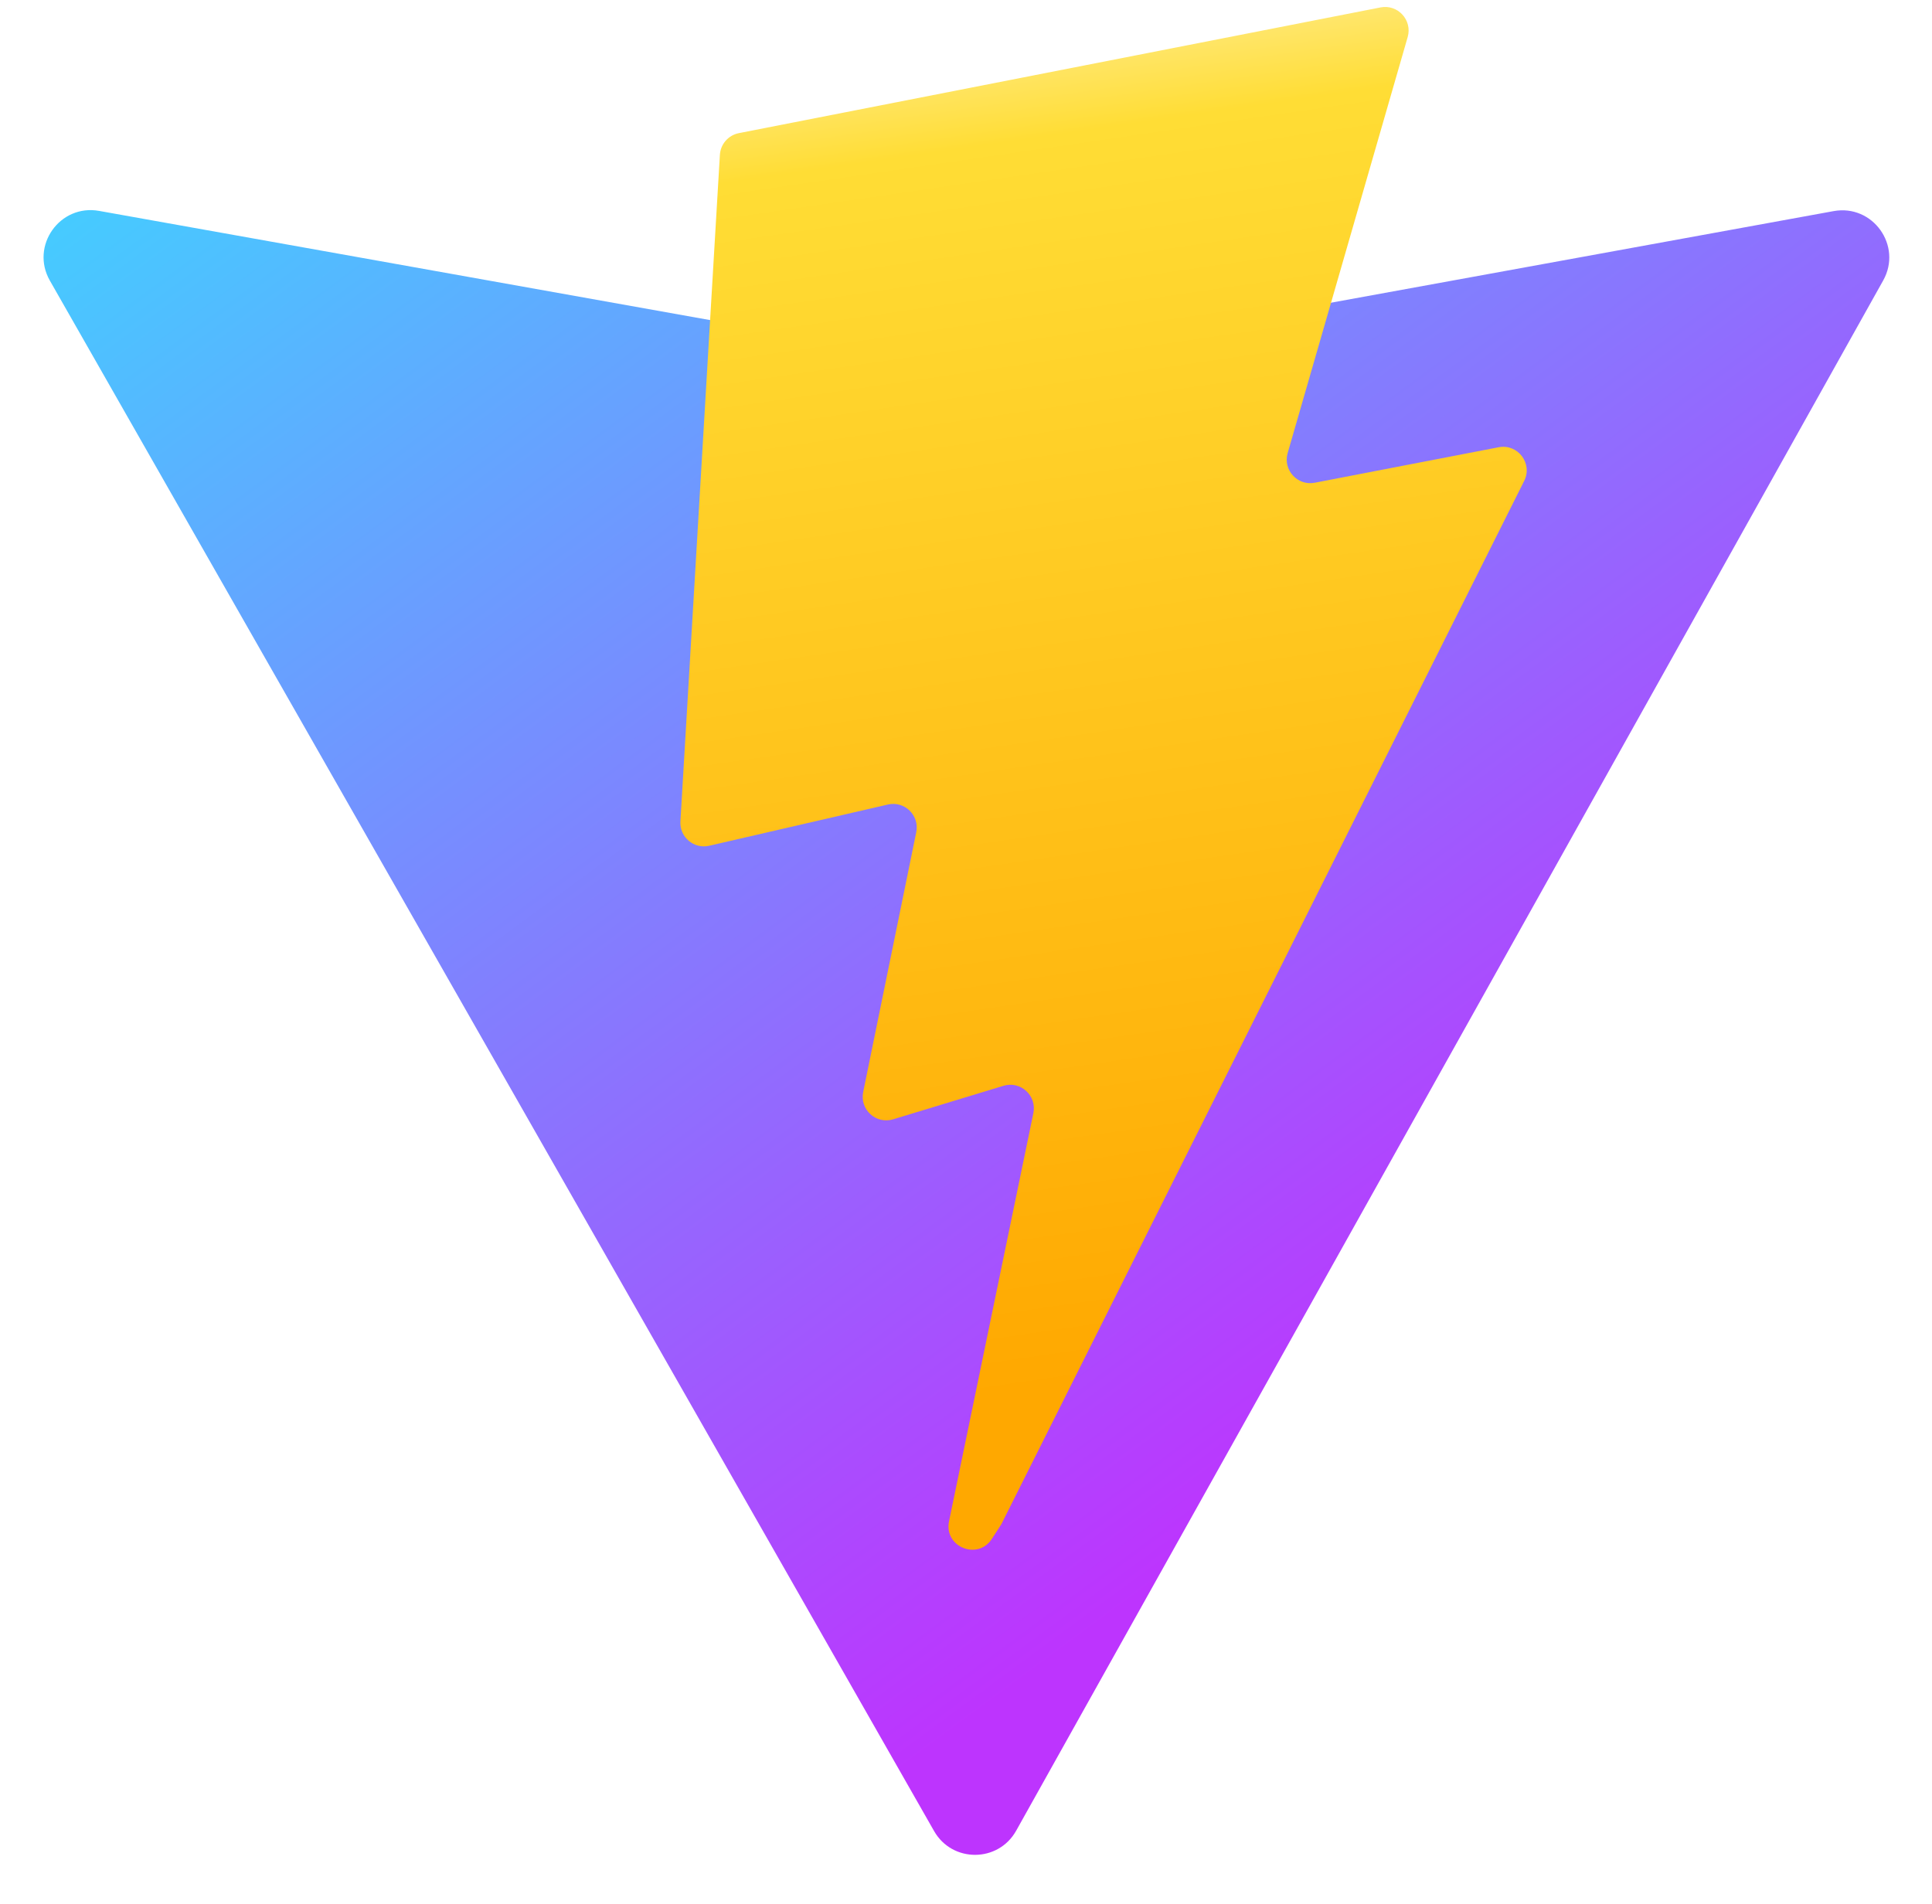
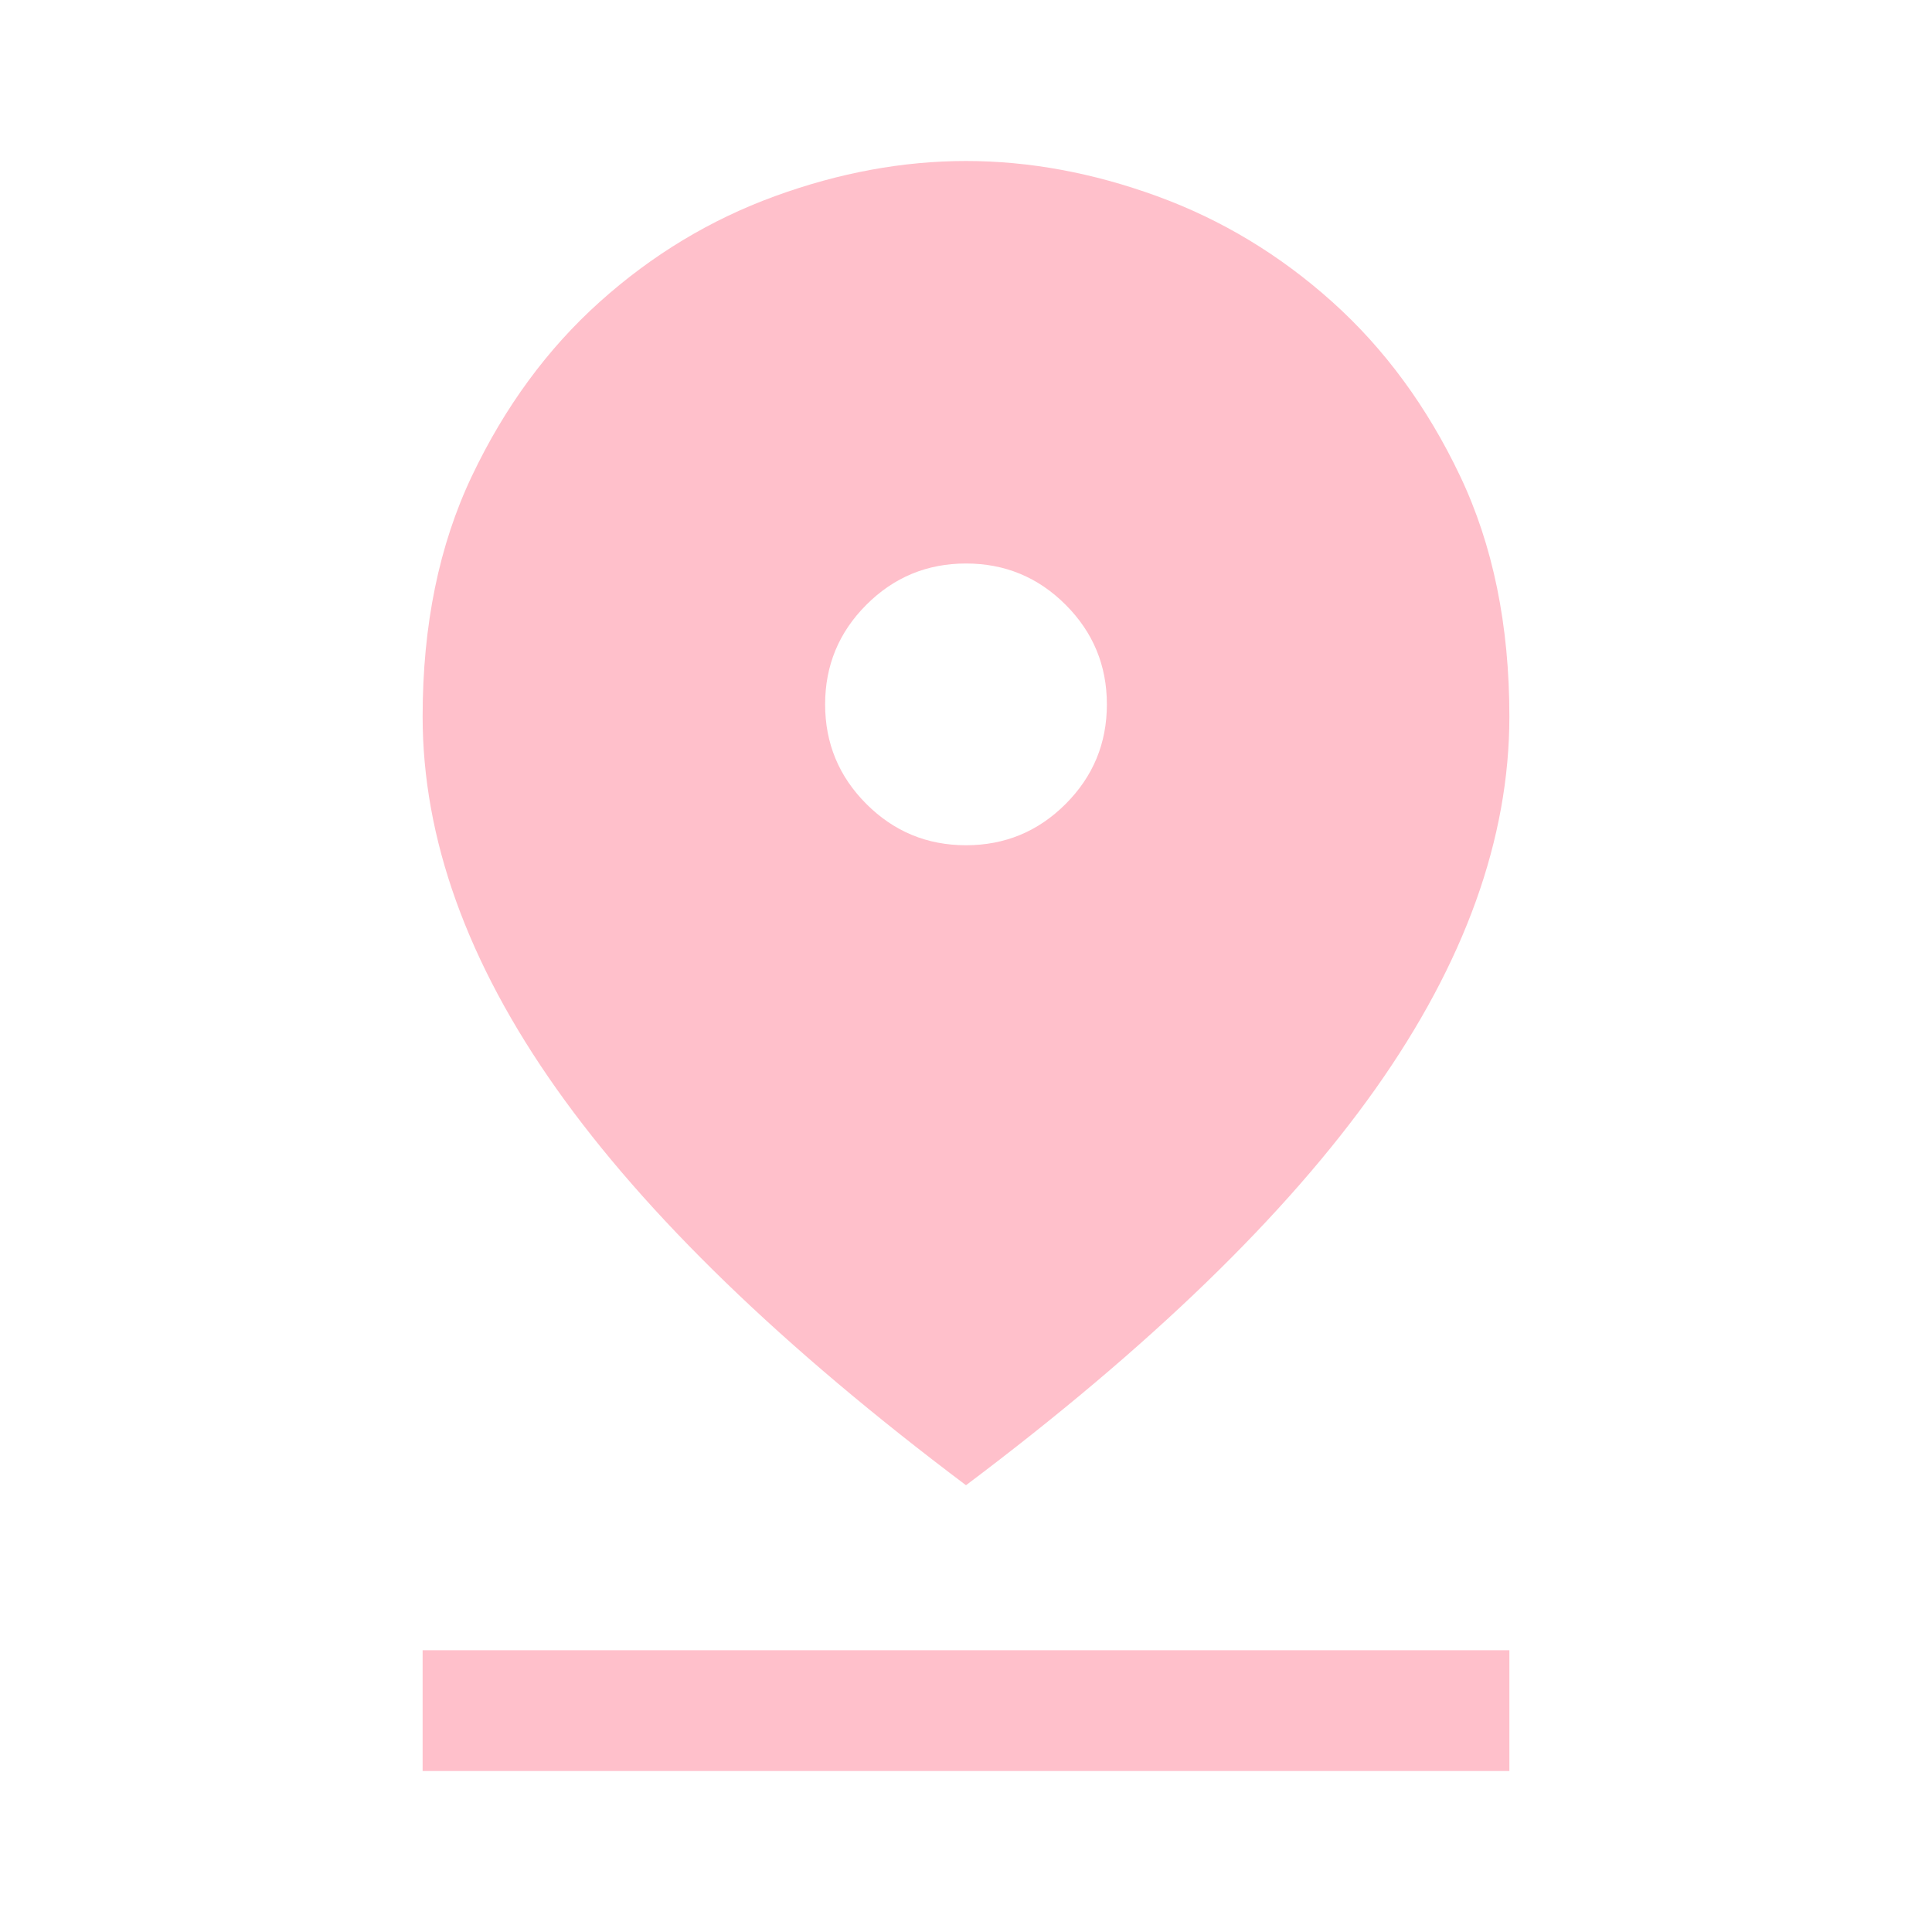
- <svg xmlns="http://www.w3.org/2000/svg" width="410" height="404" viewBox="0 0 410 404" fill="none">
-   <path d="M399.641 59.525L215.643 388.545C211.844 395.338 202.084 395.378 198.228 388.618L10.582 59.556C6.381 52.19 12.68 43.267 21.028 44.759L205.223 77.682C206.398 77.892 207.601 77.89 208.776 77.676L389.119 44.806C397.439 43.289 403.768 52.143 399.641 59.525Z" fill="url(#paint0_linear)" />
-   <path d="M292.965 1.574L156.801 28.255C154.563 28.694 152.906 30.59 152.771 32.866L144.395 174.33C144.198 177.662 147.258 180.248 150.51 179.498L188.42 170.749C191.967 169.931 195.172 173.055 194.443 176.622L183.18 231.775C182.422 235.487 185.907 238.661 189.532 237.56L212.947 230.446C216.577 229.344 220.065 232.527 219.297 236.242L201.398 322.875C200.278 328.294 207.486 331.249 210.492 326.603L212.5 323.5L323.454 102.072C325.312 98.365 322.108 94.137 318.036 94.923L279.014 102.454C275.347 103.161 272.227 99.746 273.262 96.158L298.731 7.867C299.767 4.273 296.636 0.855 292.965 1.574Z" fill="url(#paint1_linear)" />
-   <defs>
-     <linearGradient id="paint0_linear" x1="6" y1="33" x2="235" y2="344" gradientUnits="userSpaceOnUse">
-       <stop stop-color="#41D1FF" />
-       <stop offset="1" stop-color="#BD34FE" />
-     </linearGradient>
-     <linearGradient id="paint1_linear" x1="194.651" y1="8.818" x2="236.076" y2="292.989" gradientUnits="userSpaceOnUse">
-       <stop stop-color="#FFEA83" />
-       <stop offset="0.083" stop-color="#FFDD35" />
-       <stop offset="1" stop-color="#FFA800" />
-     </linearGradient>
-   </defs>
+ <svg xmlns="http://www.w3.org/2000/svg" height="48" width="48">
+   <path d="M24 36.9Q17.15 31.75 13.825 27.05Q10.5 22.35 10.5 17.8Q10.5 14.4 11.725 11.825Q12.95 9.25 14.9 7.5Q16.85 5.75 19.25 4.875Q21.65 4 24 4Q26.35 4 28.75 4.875Q31.15 5.75 33.1 7.5Q35.05 9.25 36.275 11.825Q37.5 14.4 37.5 17.8Q37.5 22.35 34.175 27.05Q30.85 31.75 24 36.9ZM24 21Q25.45 21 26.475 19.975Q27.5 18.95 27.5 17.5Q27.5 16.05 26.475 15.025Q25.45 14 24 14Q22.55 14 21.525 15.025Q20.5 16.05 20.5 17.5Q20.5 18.95 21.525 19.975Q22.55 21 24 21ZM10.5 44V41H37.5V44Z" fill="pink" />
</svg>
